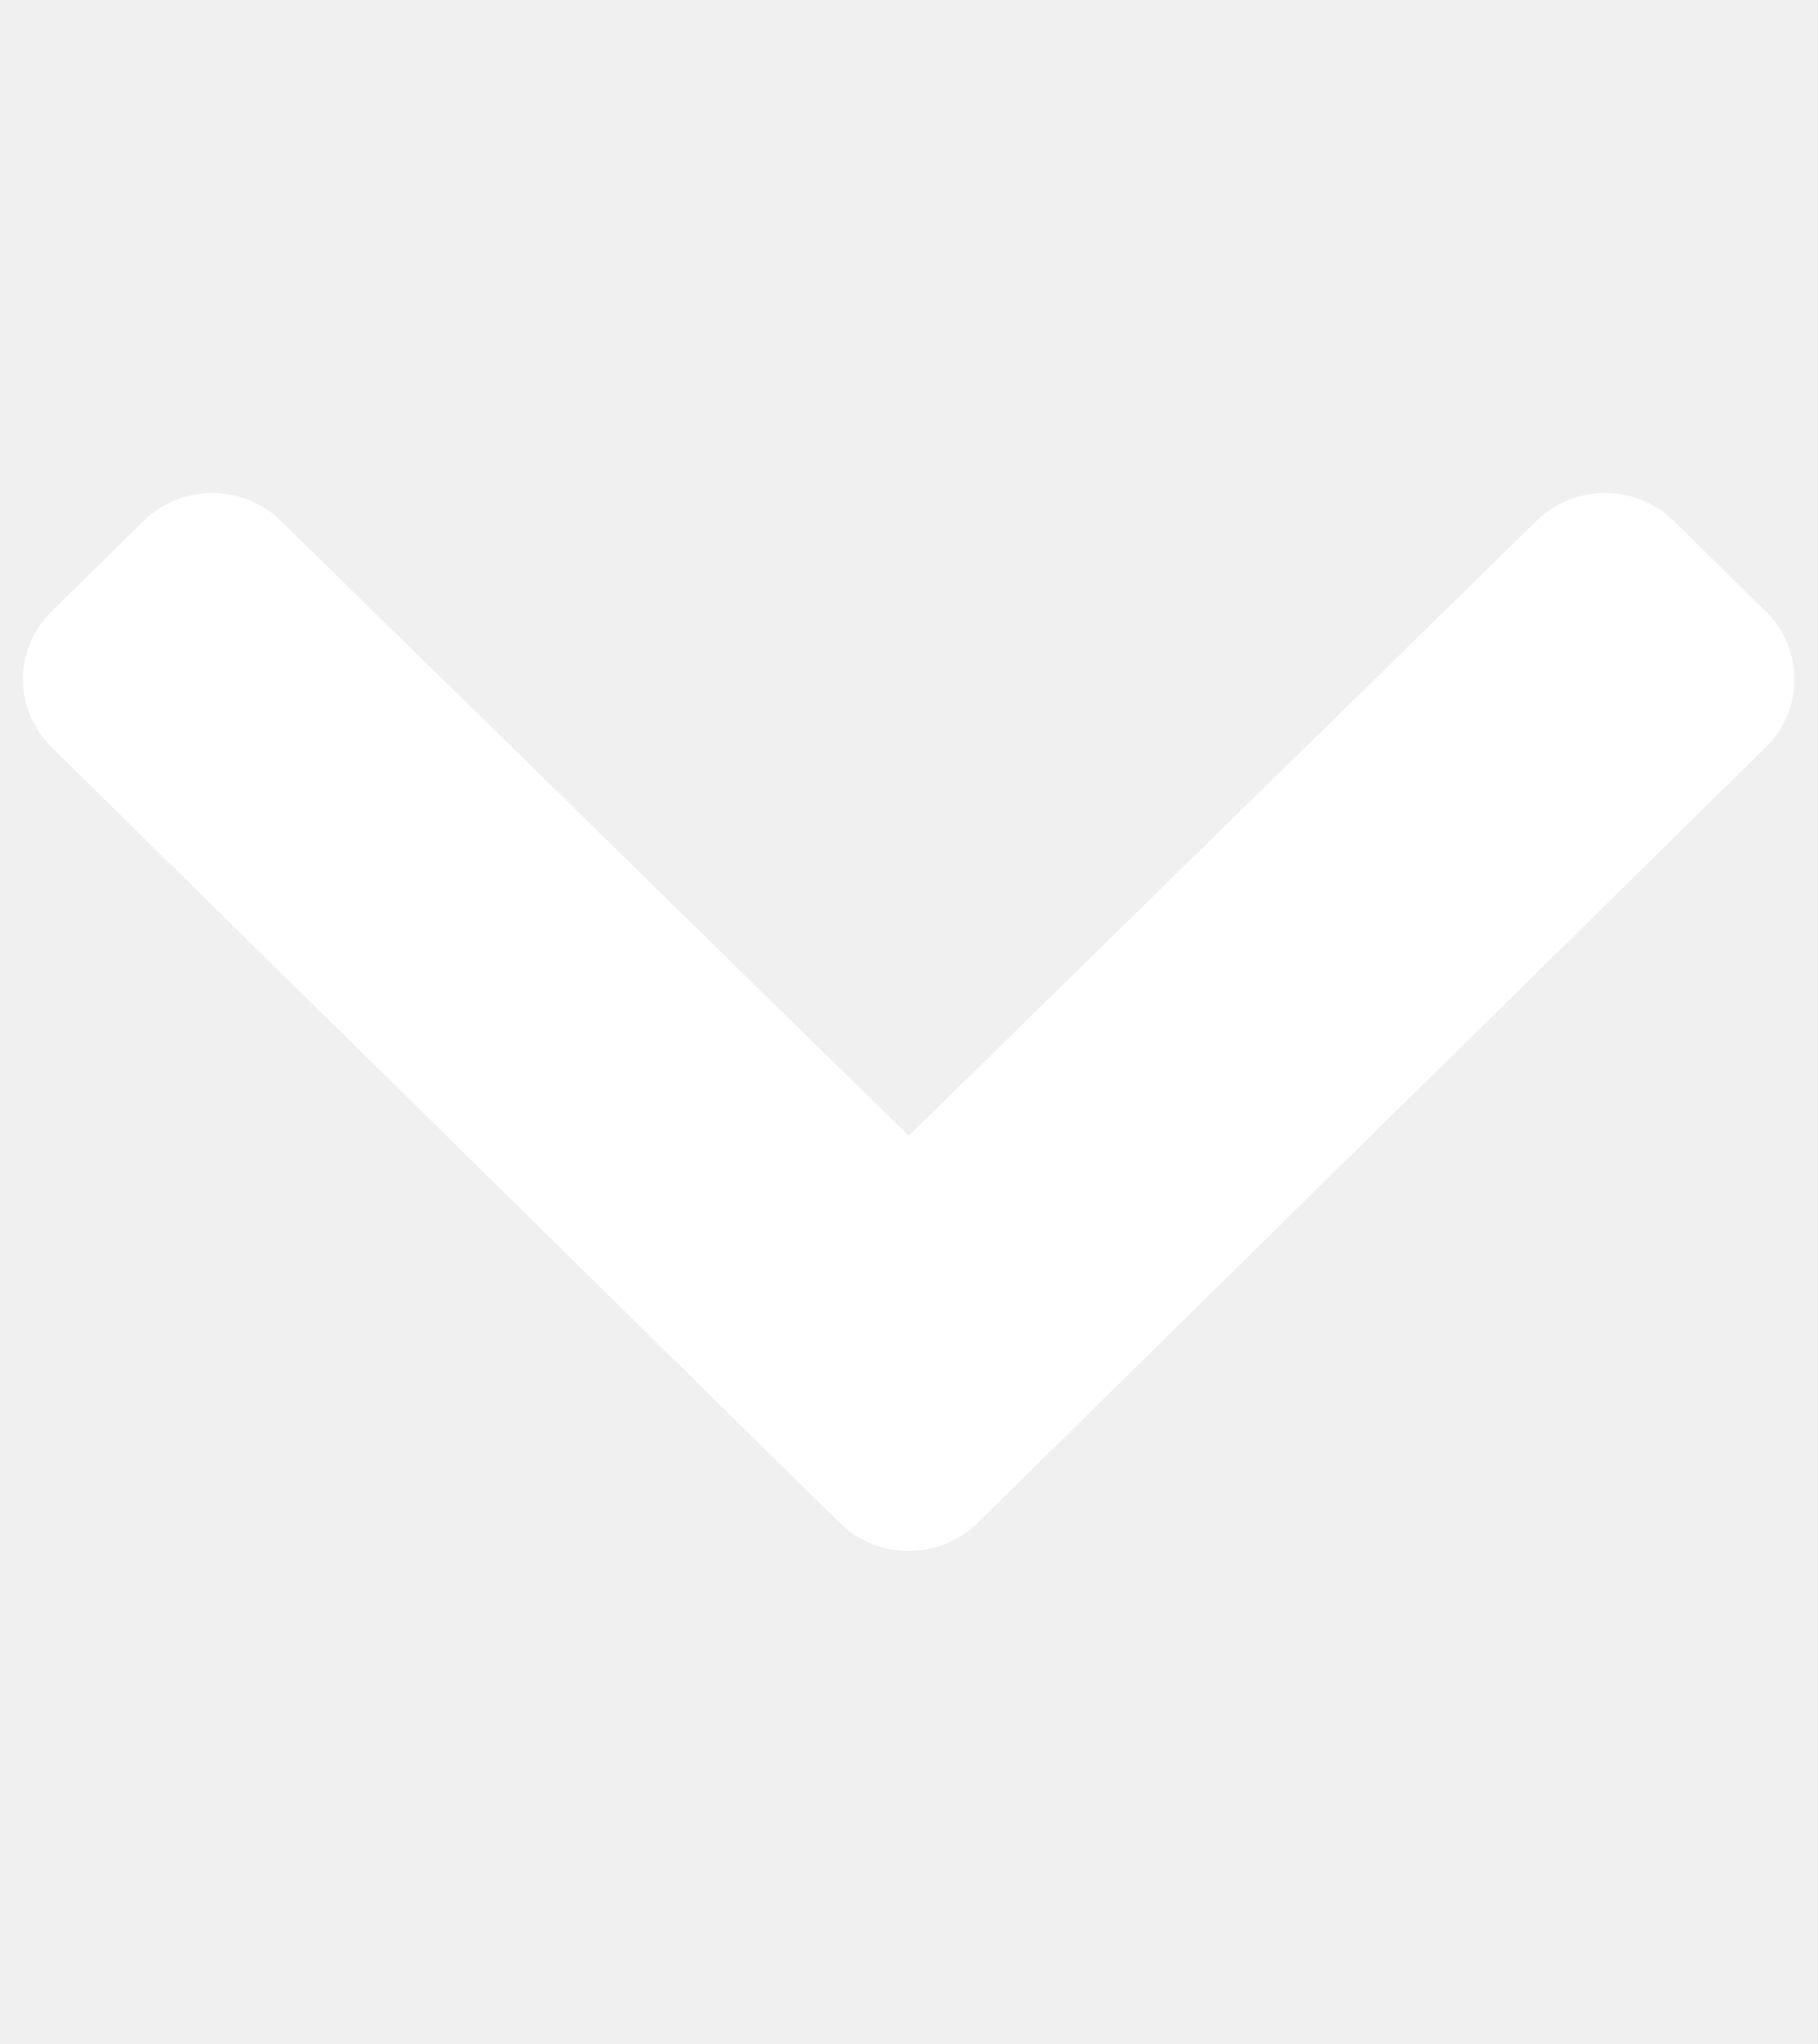
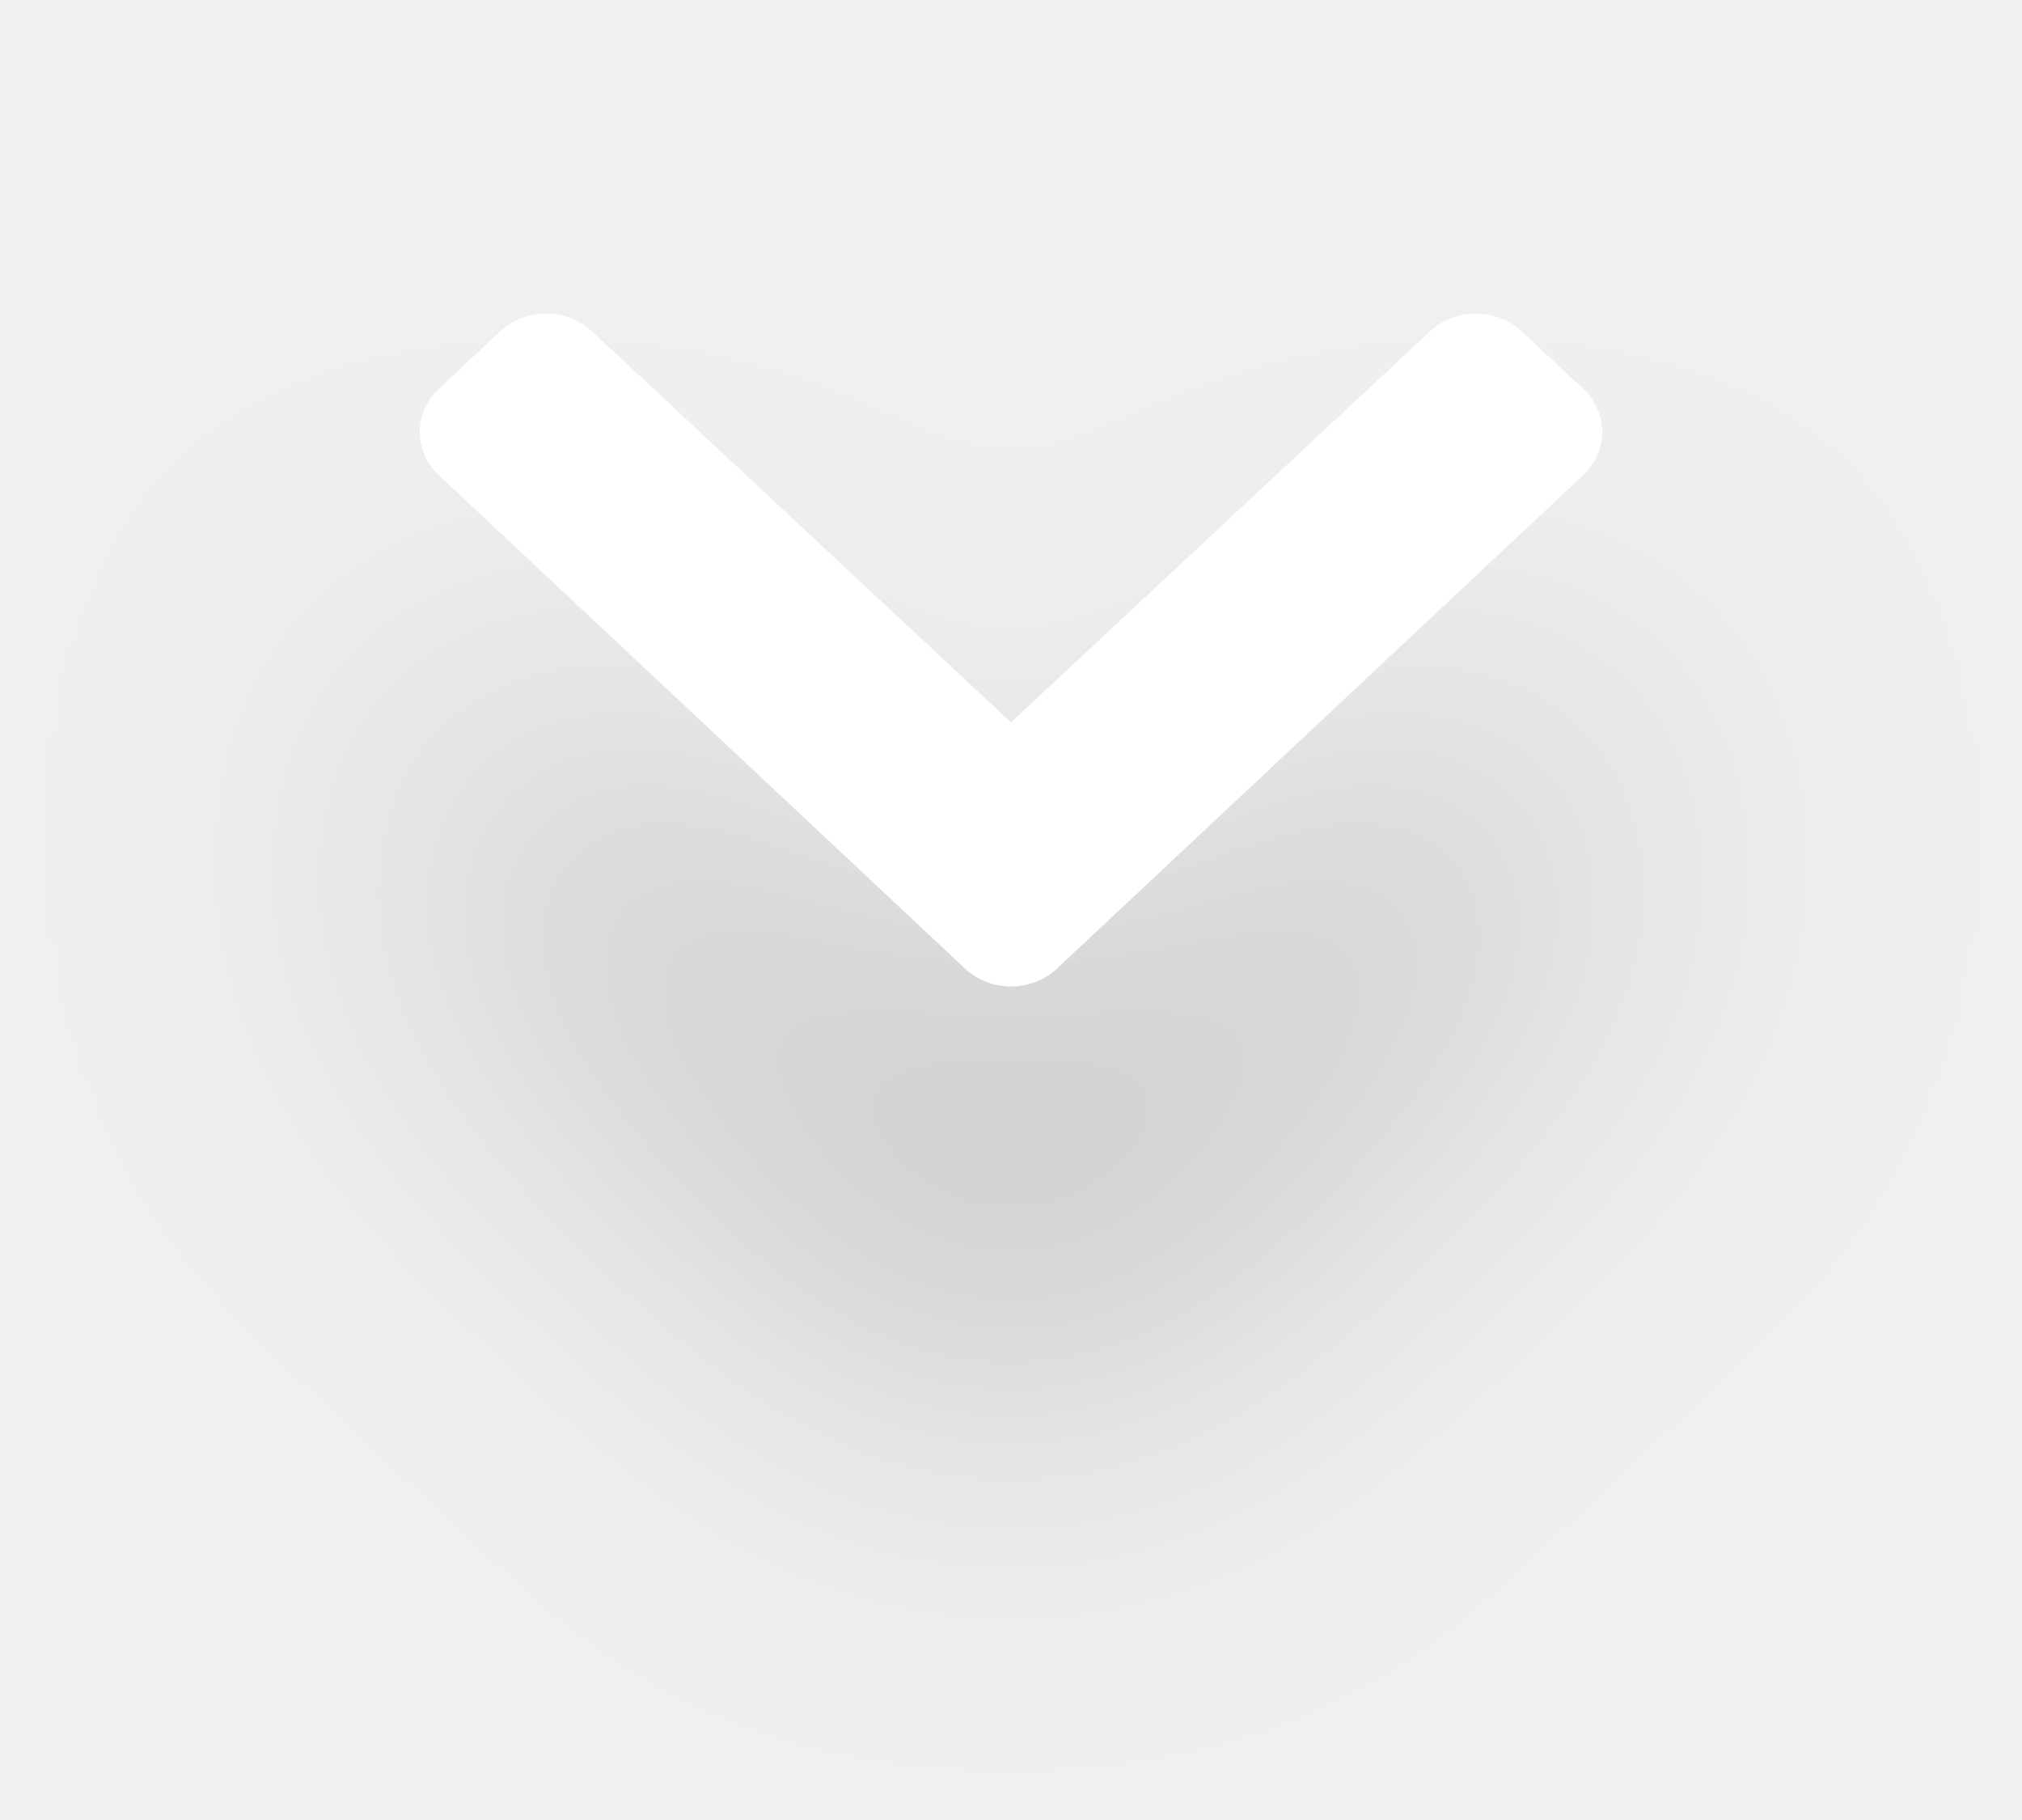
- <svg xmlns="http://www.w3.org/2000/svg" width="48" height="54" viewBox="0 0 48 54" fill="none">
-   <path d="M25.818 40.234L46.641 19.737C47.645 18.748 47.645 17.145 46.641 16.157L44.212 13.766C43.21 12.779 41.585 12.777 40.58 13.762L24 30.006L7.42 13.762C6.415 12.777 4.79 12.779 3.788 13.766L1.359 16.157C0.355 17.145 0.355 18.748 1.359 19.737L22.182 40.234C23.186 41.222 24.814 41.222 25.818 40.234Z" fill="white" />
+ <svg xmlns="http://www.w3.org/2000/svg" width="20" height="18" viewBox="0 0 20 18" fill="none">
+   <g filter="url(#filter0_d)">
+     <path d="M10.455 9.579L15.66 4.699C15.911 4.464 15.911 4.082 15.66 3.847L15.053 3.278C14.802 3.043 14.396 3.042 14.145 3.277L10 7.144L5.855 3.277C5.604 3.042 5.198 3.043 4.947 3.278L4.34 3.847C4.089 4.082 4.089 4.464 4.34 4.699L9.545 9.579C9.796 9.815 10.204 9.815 10.455 9.579Z" fill="white" />
+   </g>
+   <defs>
+     <filter id="filter0_d" x="0" y="0" width="20" height="20.857" filterUnits="userSpaceOnUse" color-interpolation-filters="sRGB">
+       <feFlood flood-opacity="0" result="BackgroundImageFix" />
+       <feColorMatrix in="SourceAlpha" type="matrix" values="0 0 0 0 0 0 0 0 0 0 0 0 0 0 0 0 0 0 127 0" />
+       <feOffset dy="4" />
+       <feGaussianBlur stdDeviation="2" />
+       <feColorMatrix type="matrix" values="0 0 0 0 0 0 0 0 0 0 0 0 0 0 0 0 0 0 0.25 0" />
+       <feBlend mode="normal" in2="BackgroundImageFix" result="effect1_dropShadow" />
+       <feBlend mode="normal" in="SourceGraphic" in2="effect1_dropShadow" result="shape" />
+     </filter>
+   </defs>
</svg>
